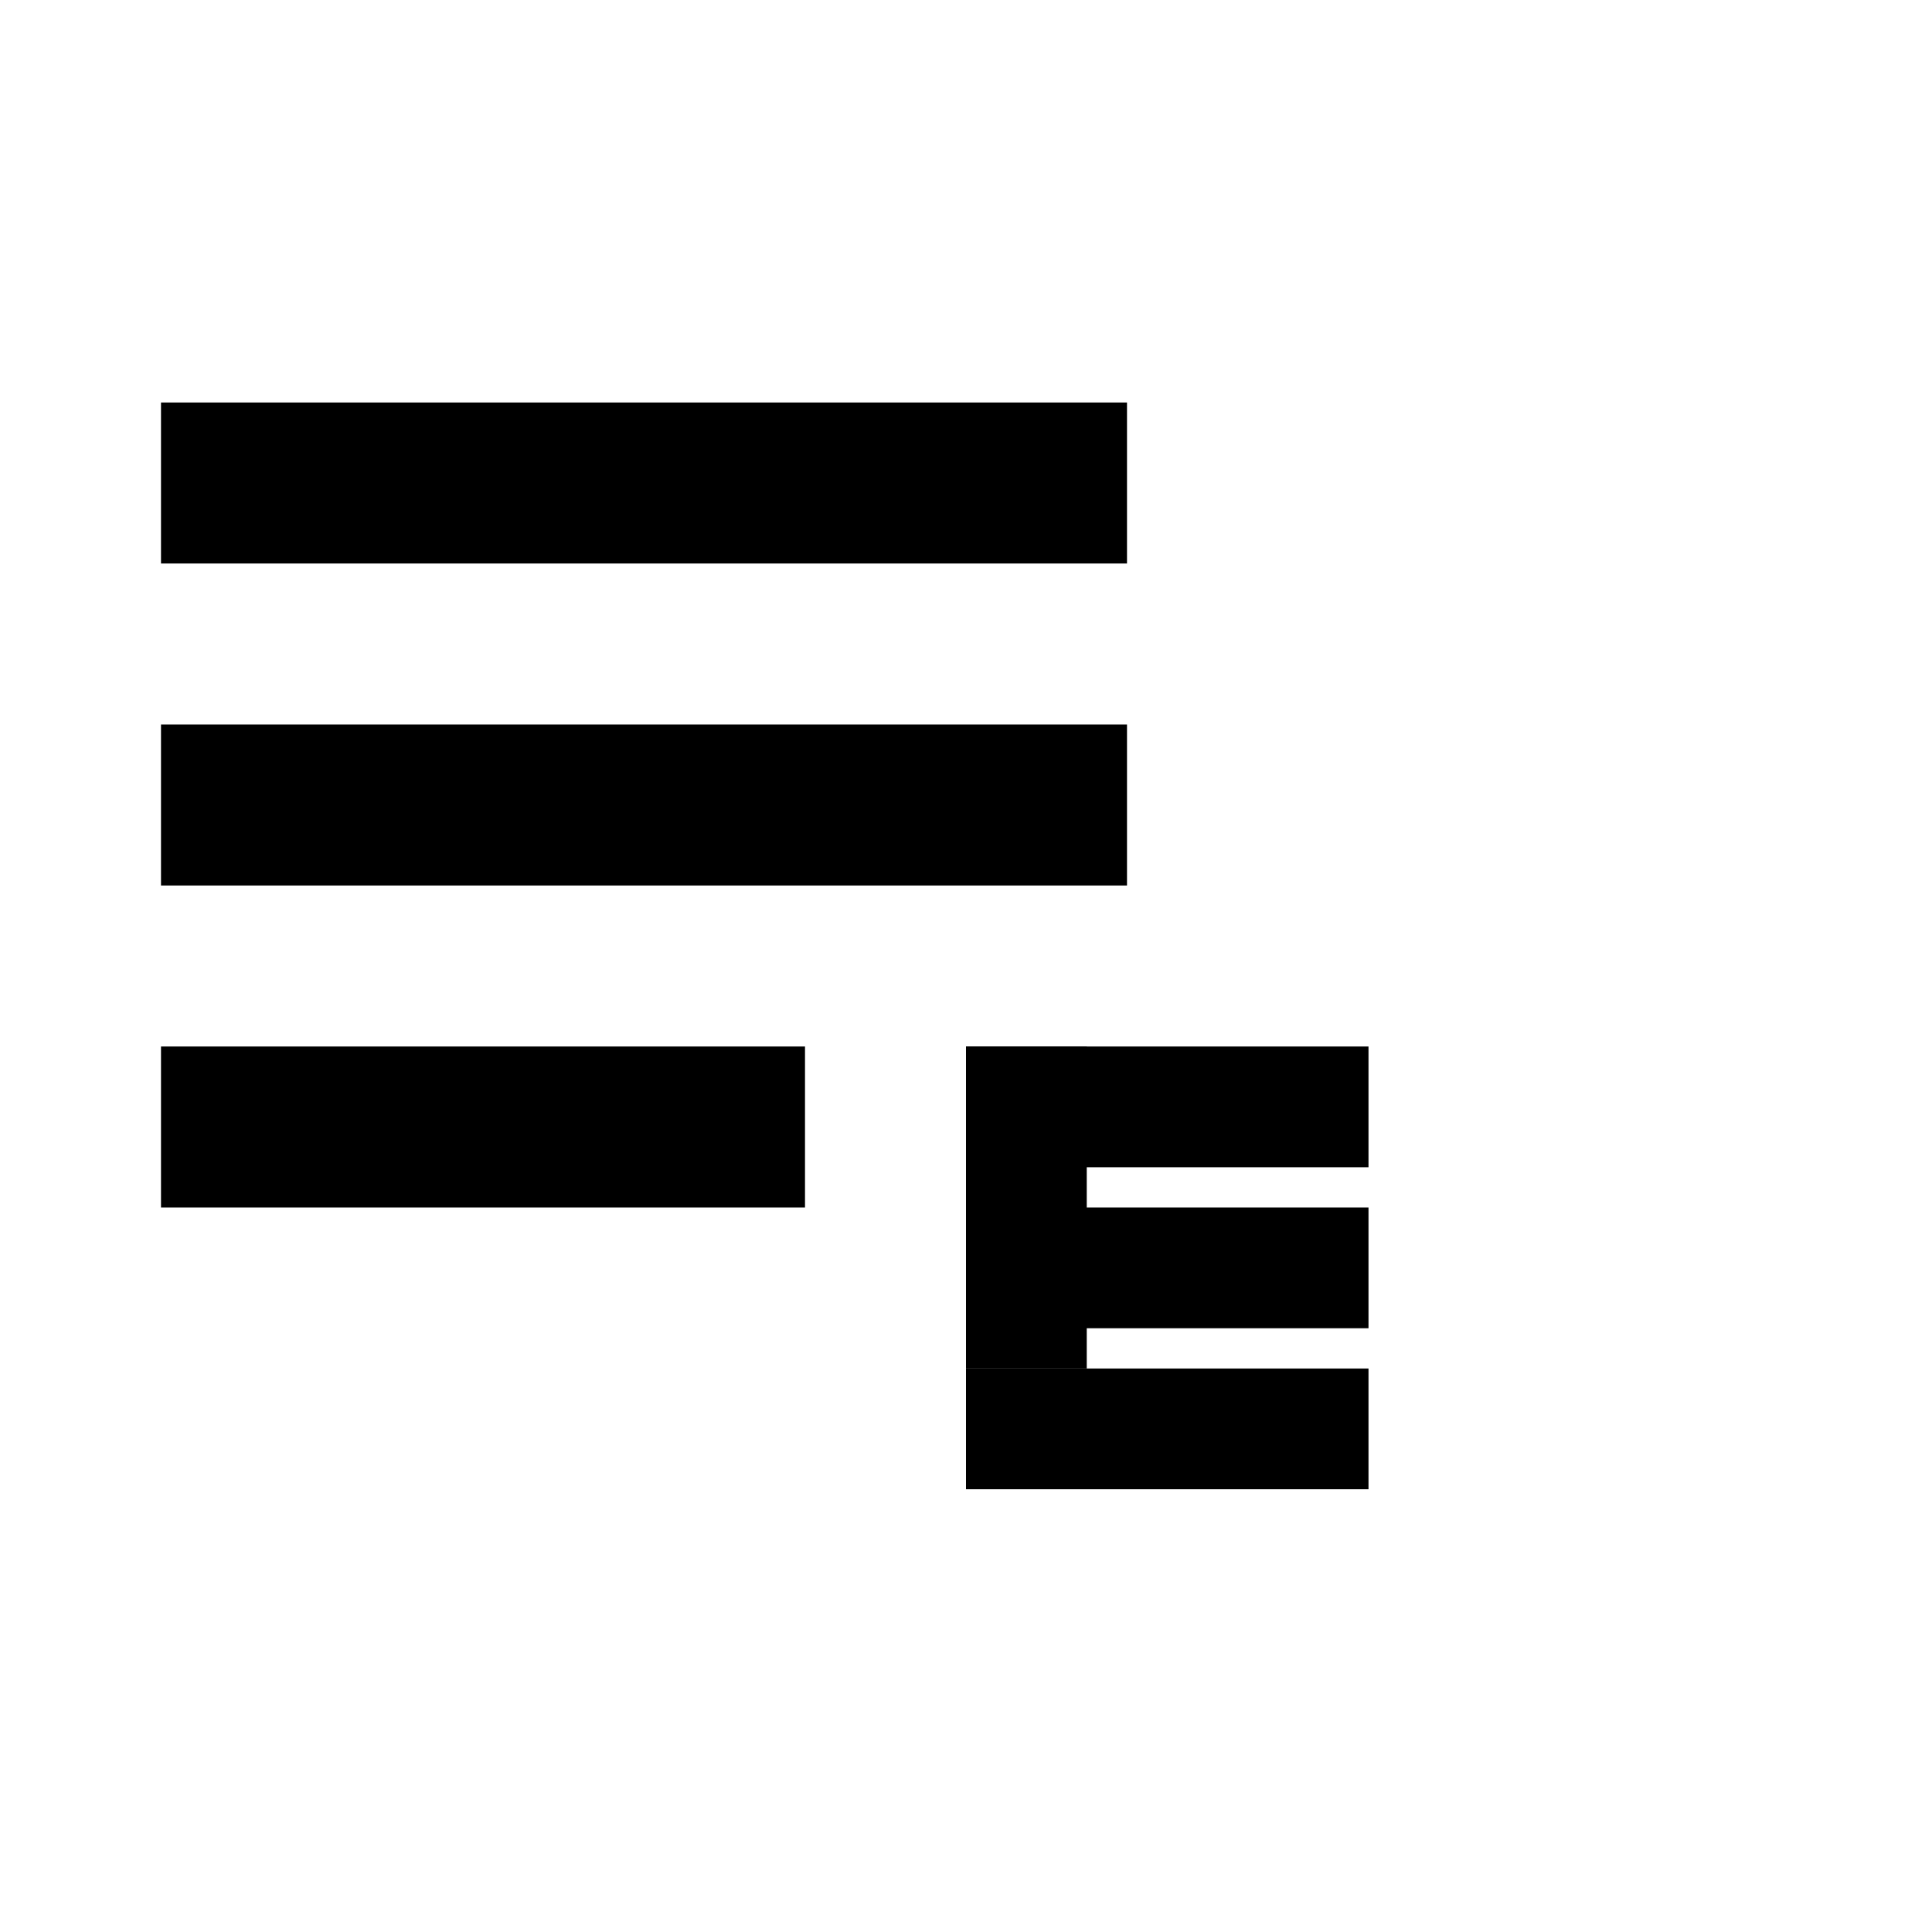
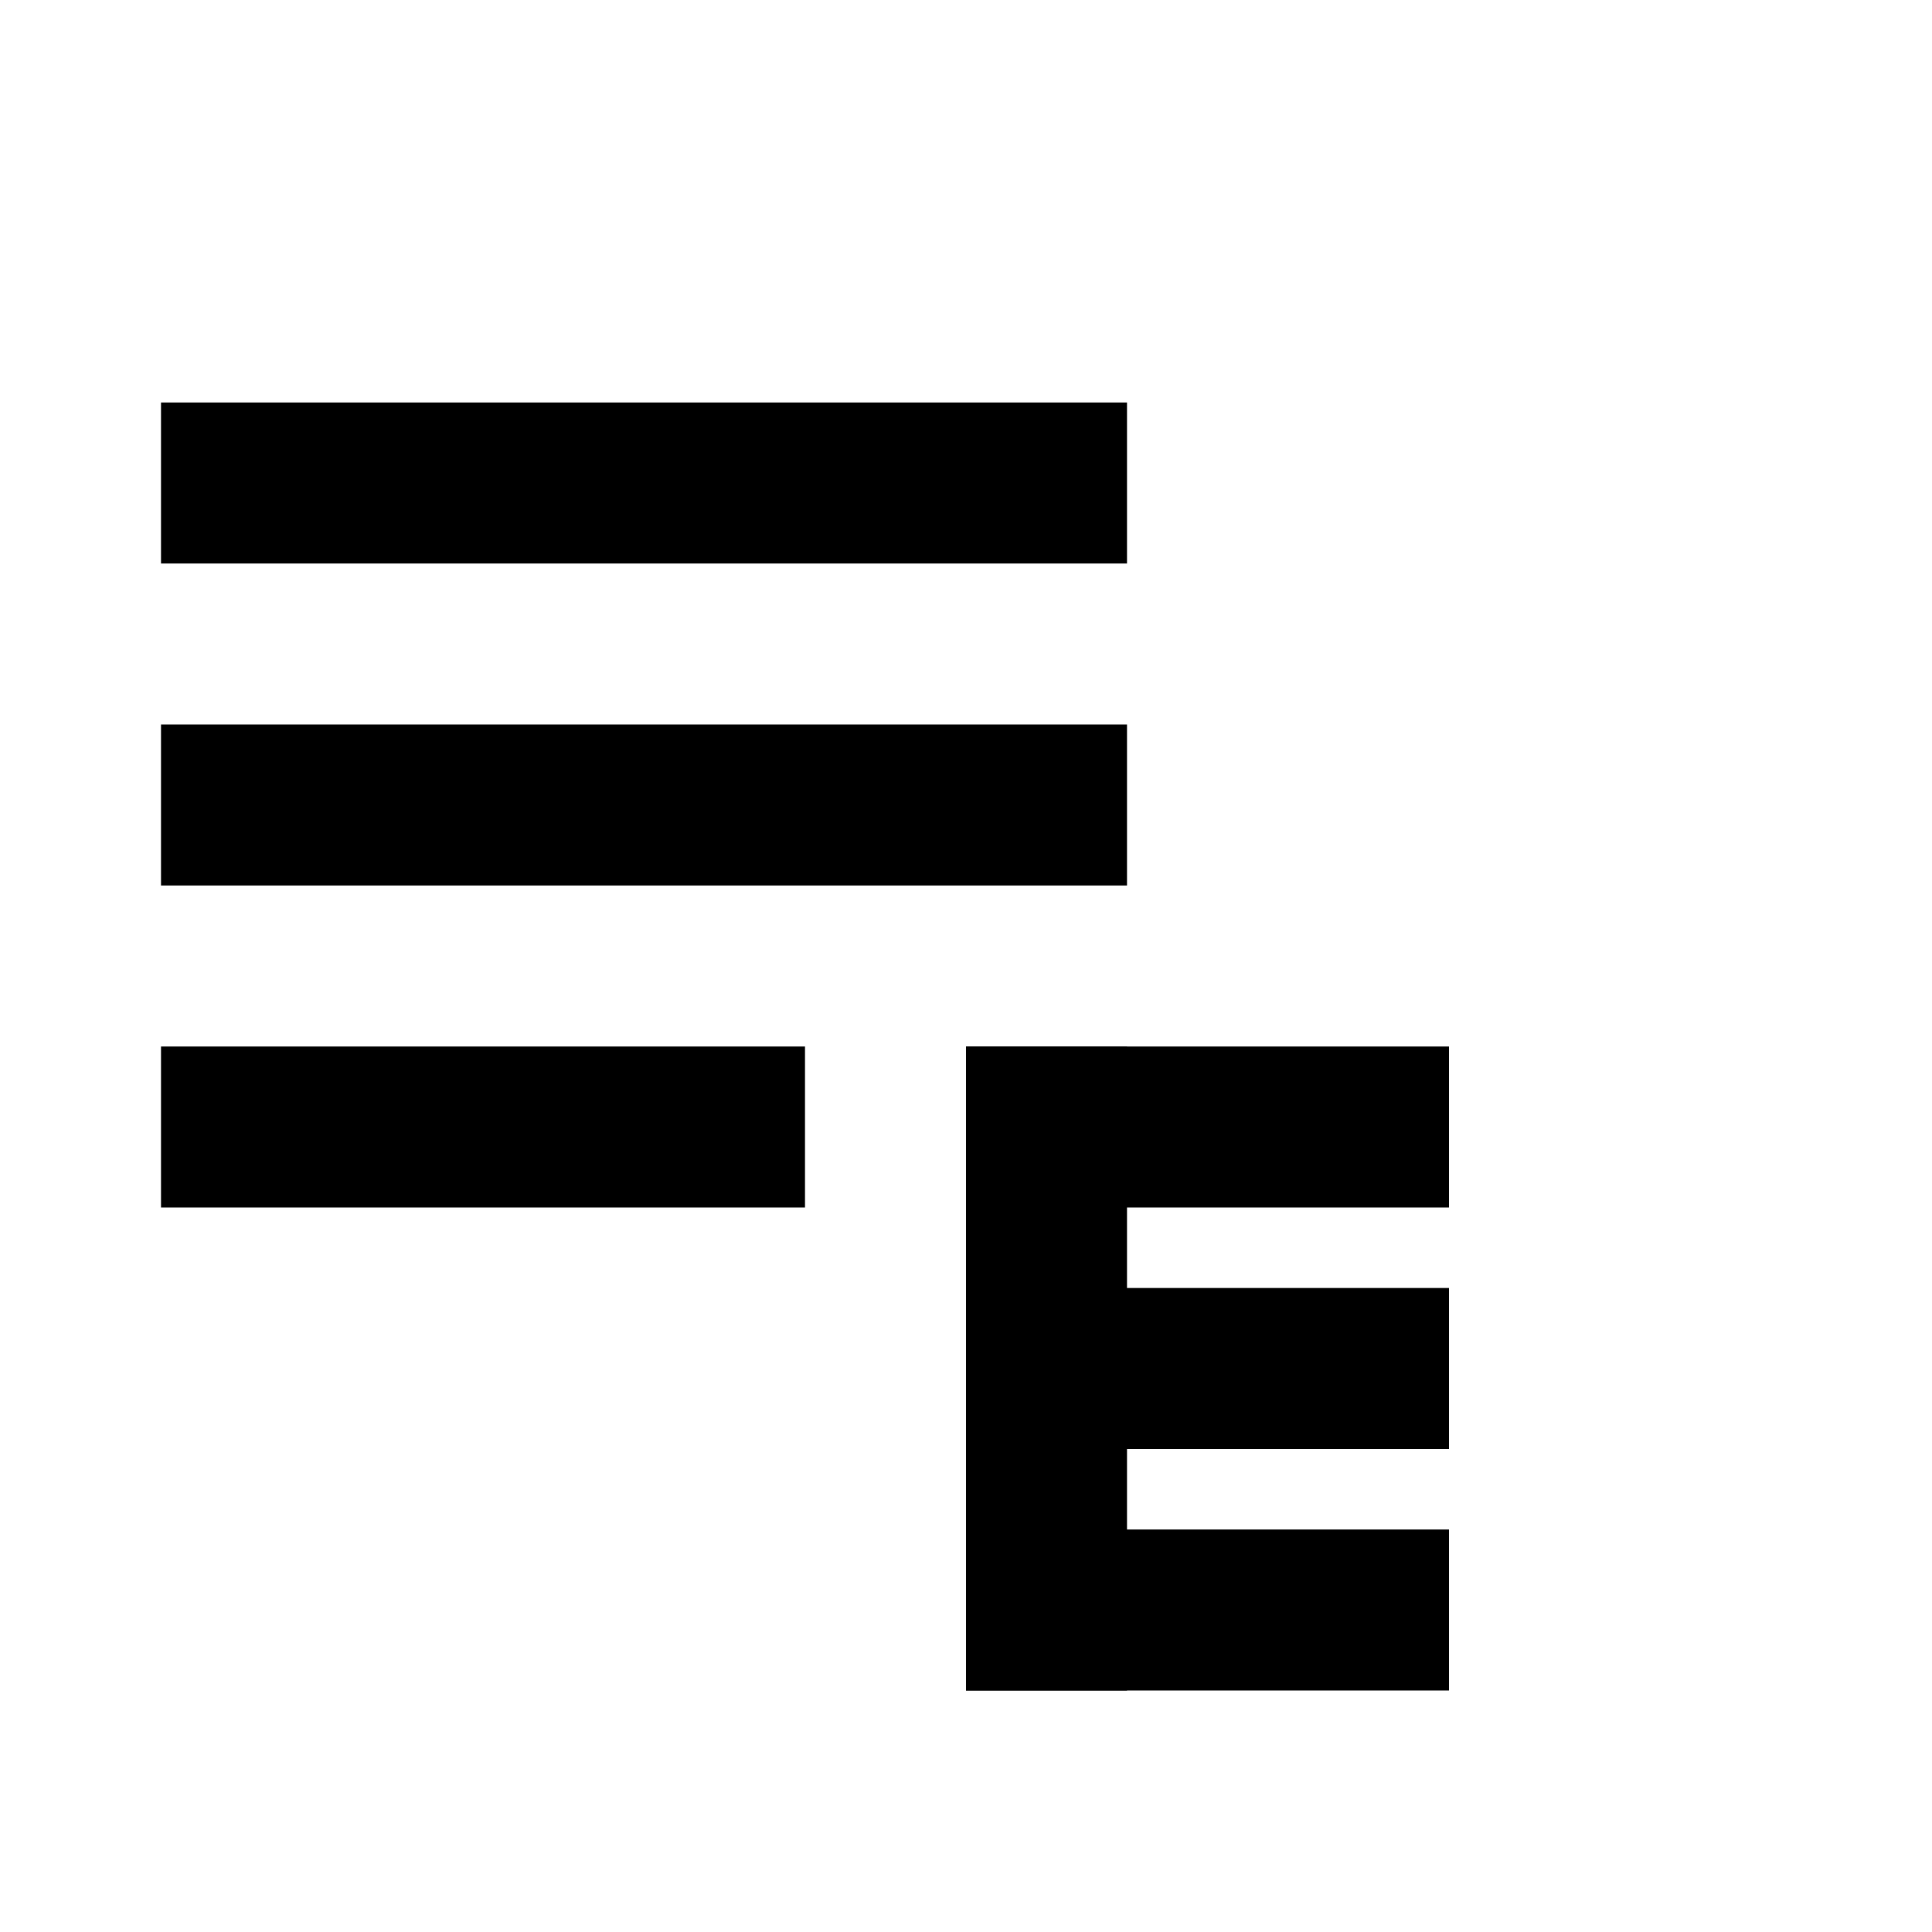
<svg xmlns="http://www.w3.org/2000/svg" width="24" height="24" viewBox="0 0 24 24" fill="none">
  <path d="M2 5H14V7H2V5Z" fill="currentColor" />
  <path d="M2 9H14V11H2V9Z" fill="currentColor" />
  <path d="M10 13H2V15H10V13Z" fill="currentColor" />
-   <path d="M12 13H17V14.5H12V13Z" fill="currentColor" />
-   <path d="M12 15H17V16.5H12V15Z" fill="currentColor" />
-   <path d="M12 17H17V18.5H12V17Z" fill="currentColor" />
-   <path d="M12 17H13.5V13H12V18.5" fill="currentColor" />
+   <path d="M12 13H18V15H12V13Z" fill="currentColor" />
+   <path d="M12 16H18V18H12V16Z" fill="currentColor" />
+   <path d="M12 19H18V21H12V19Z" fill="currentColor" />
+   <path d="M12 13H14V21H12V14Z" fill="currentColor" />
  <path d="M12 13" fill="currentColor" />
</svg>
